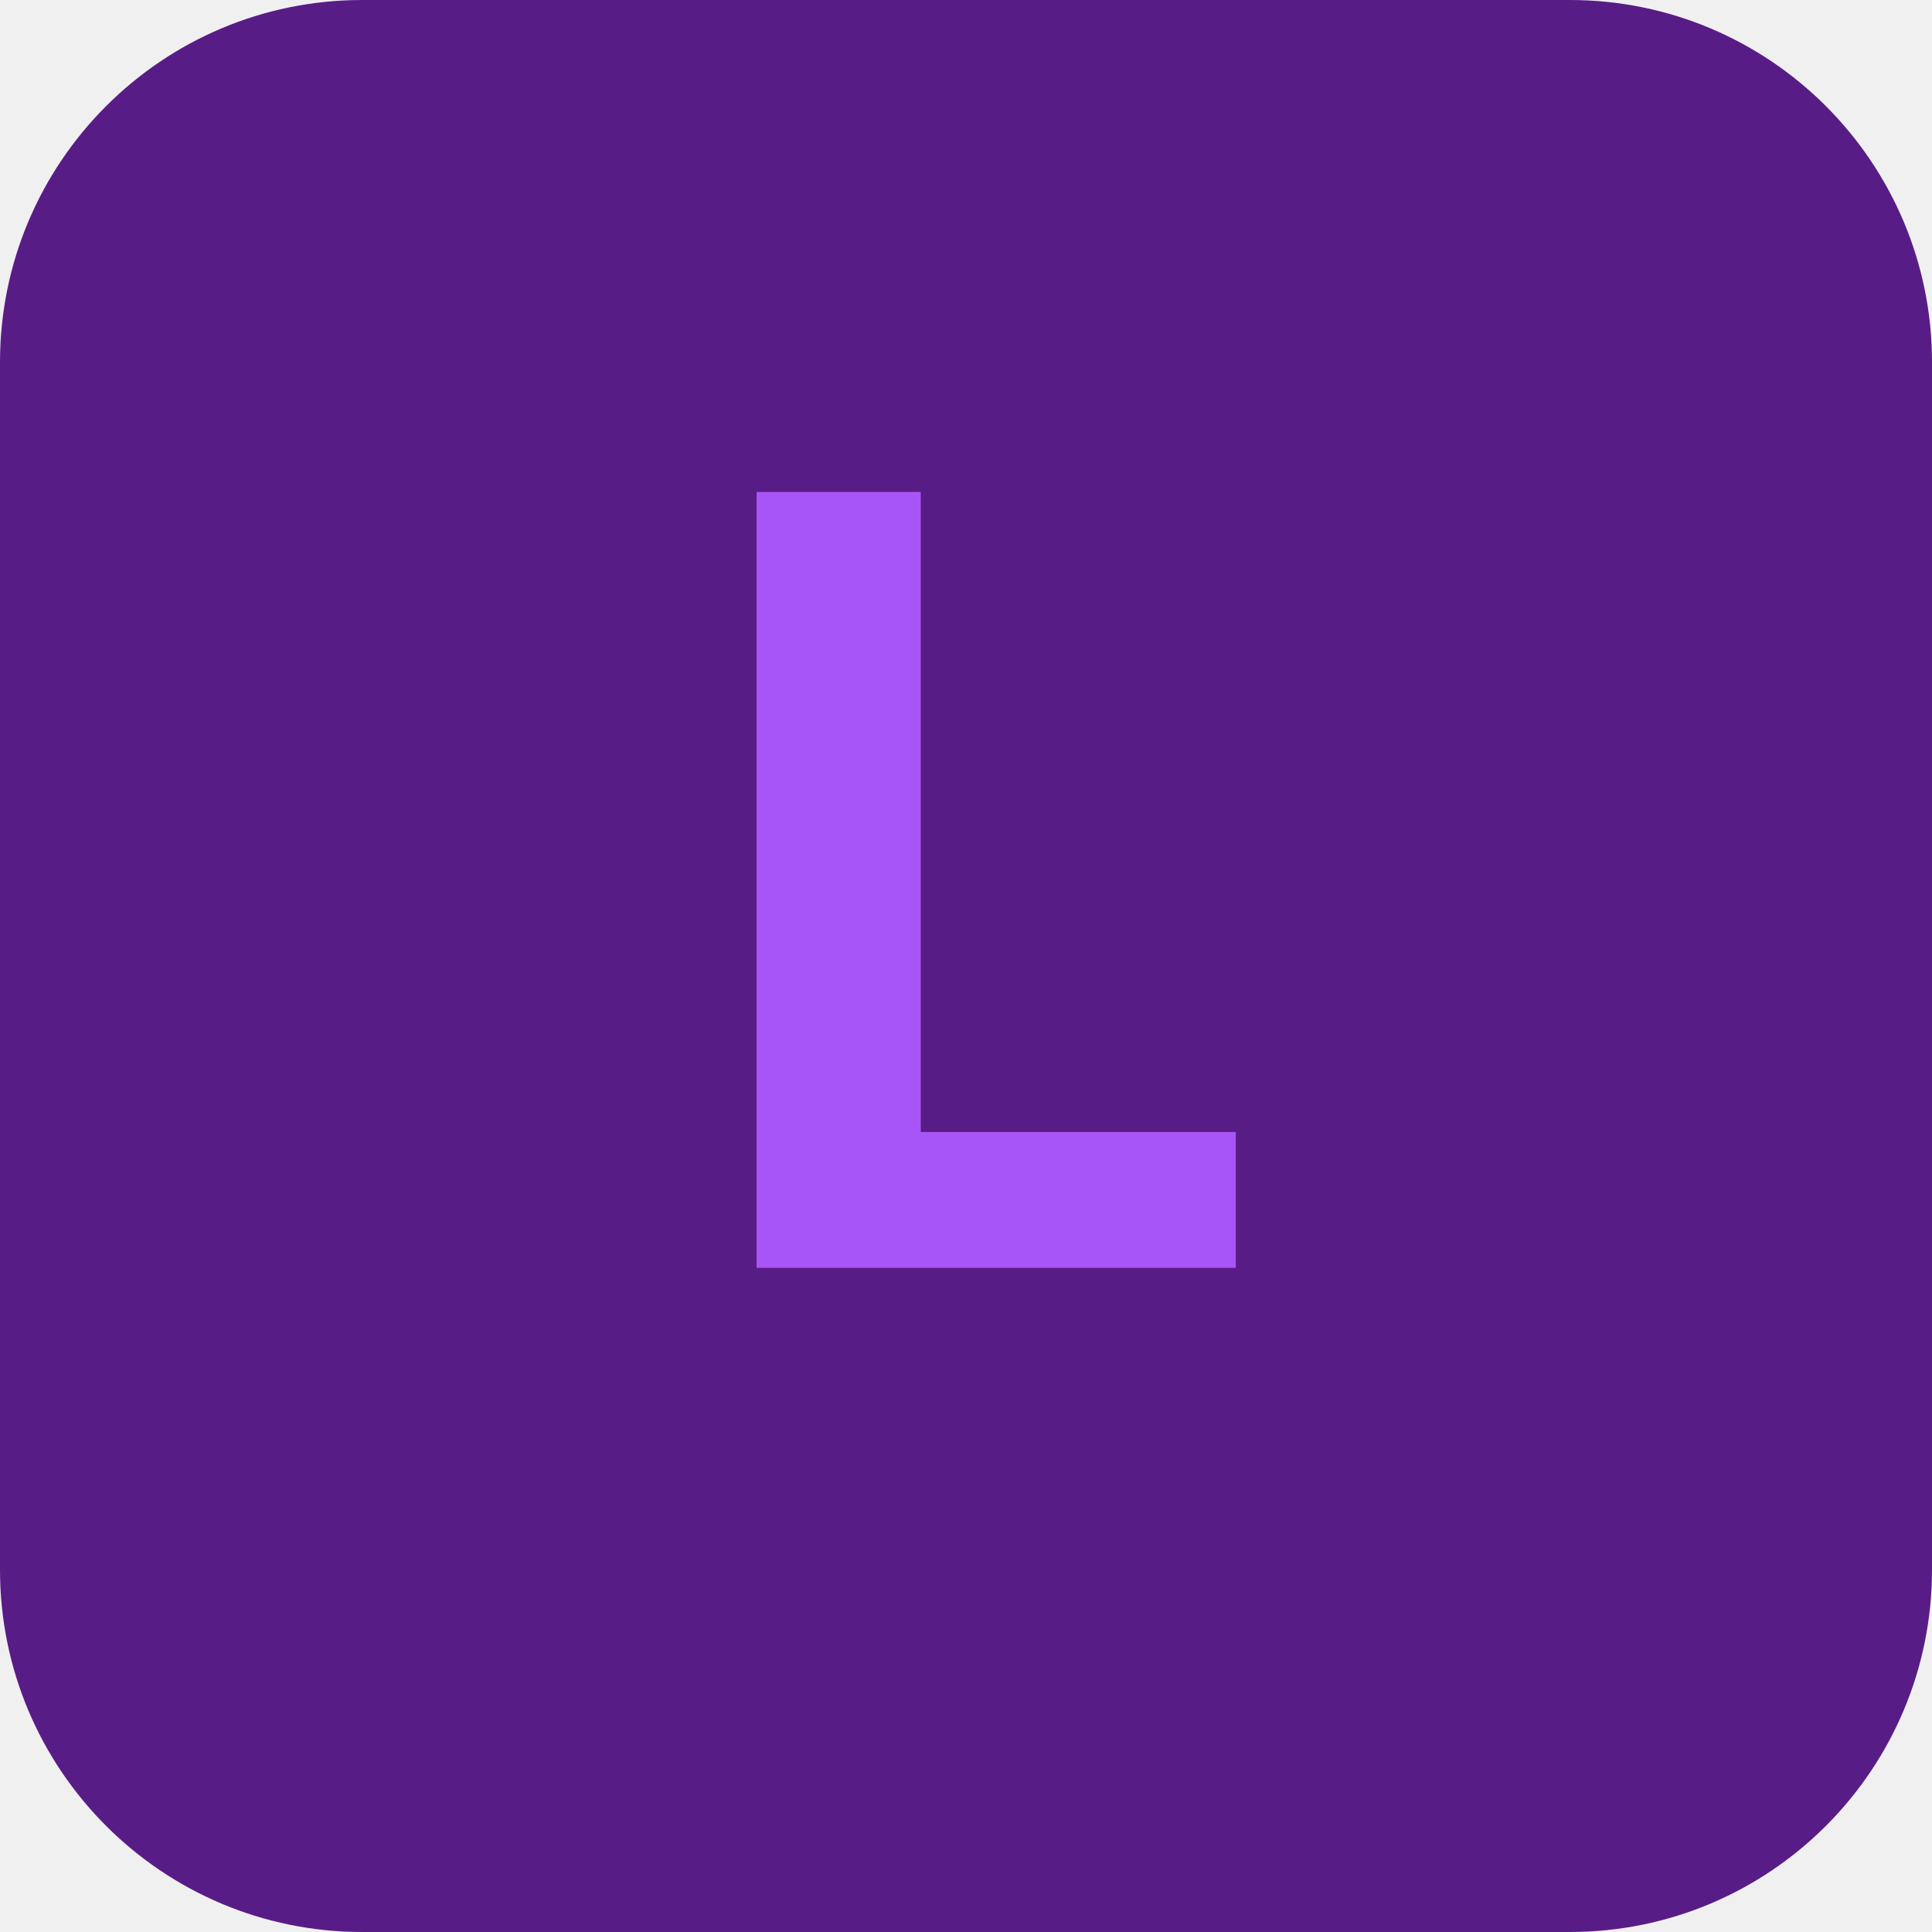
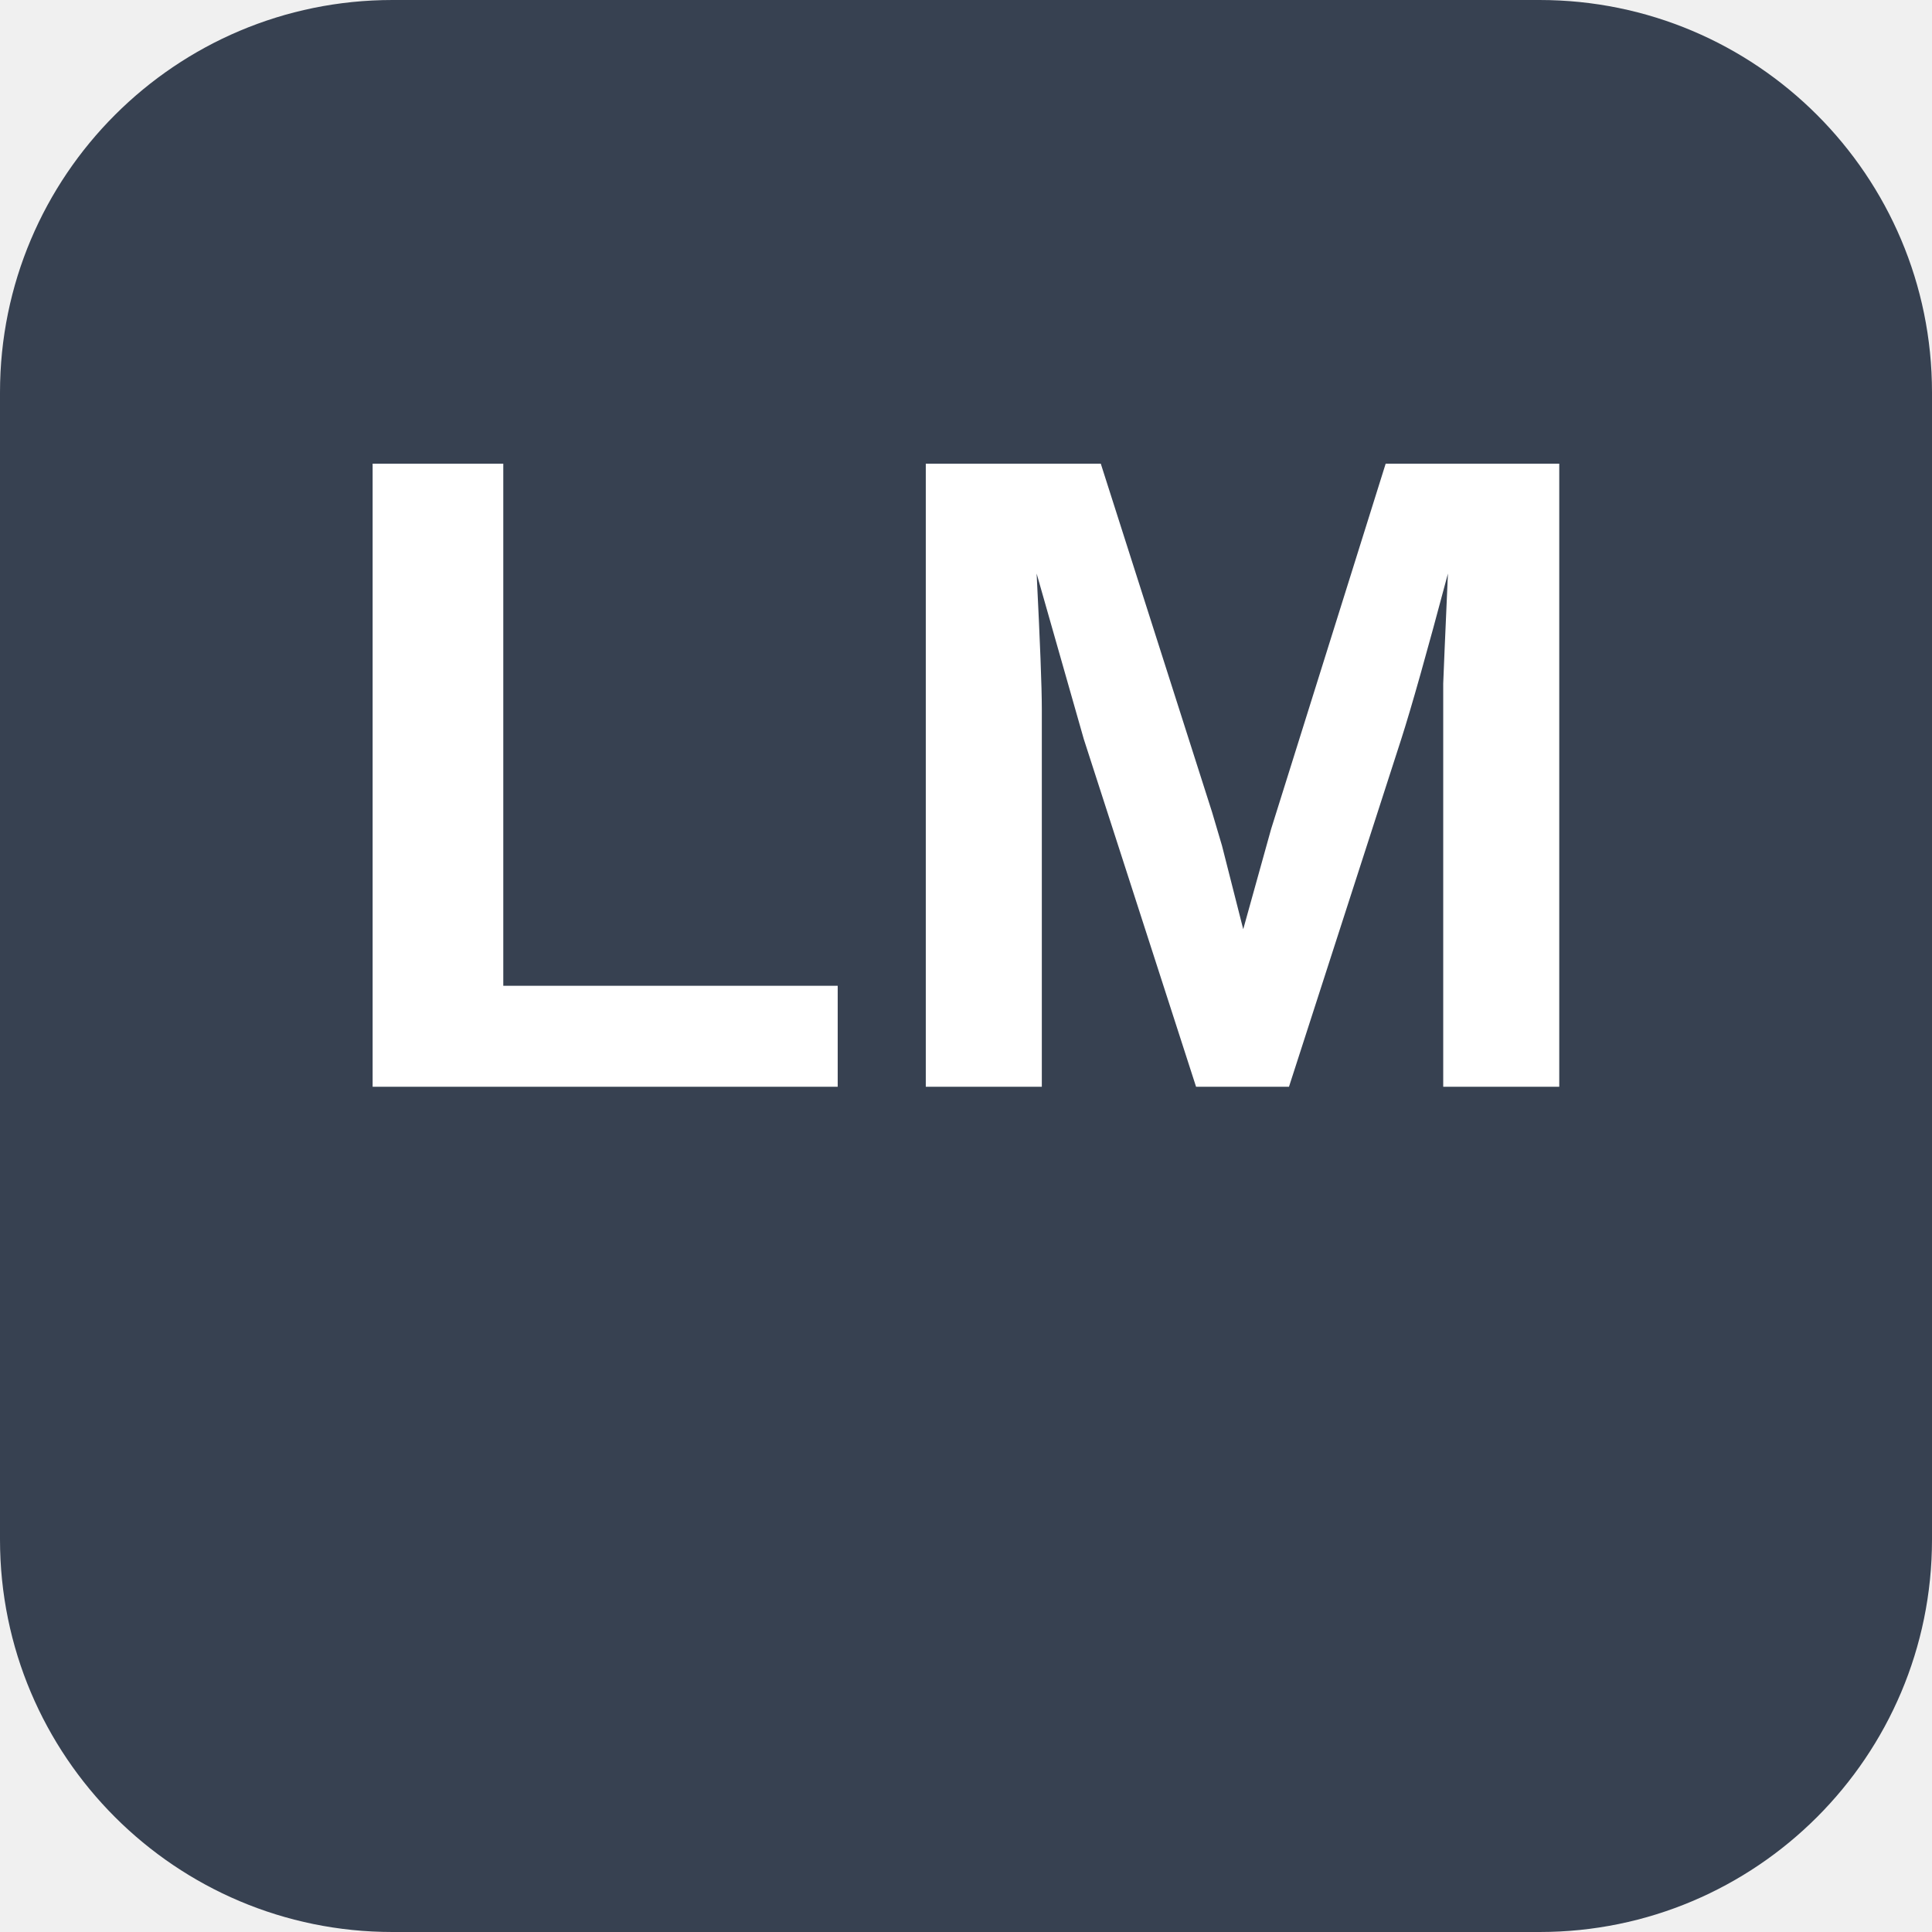
- <svg xmlns="http://www.w3.org/2000/svg" viewBox="0 0 64 64">
-   <rect width="64" height="64" rx="12" fill="#581C87" />
-   <text x="32" y="42" font-family="system-ui,sans-serif" font-size="36" font-weight="700" text-anchor="middle" fill="#A855F7">L</text>
+ <svg xmlns="http://www.w3.org/2000/svg" viewBox="0 0 64 64" width="64" height="64">
+   <rect width="64" height="64" rx="13" fill="#374151" />
+   <text x="32" y="36" font-family="Arial,Helvetica,sans-serif" font-size="30" font-weight="700" text-anchor="middle" fill="#FFFFFF">LM</text>
</svg>
